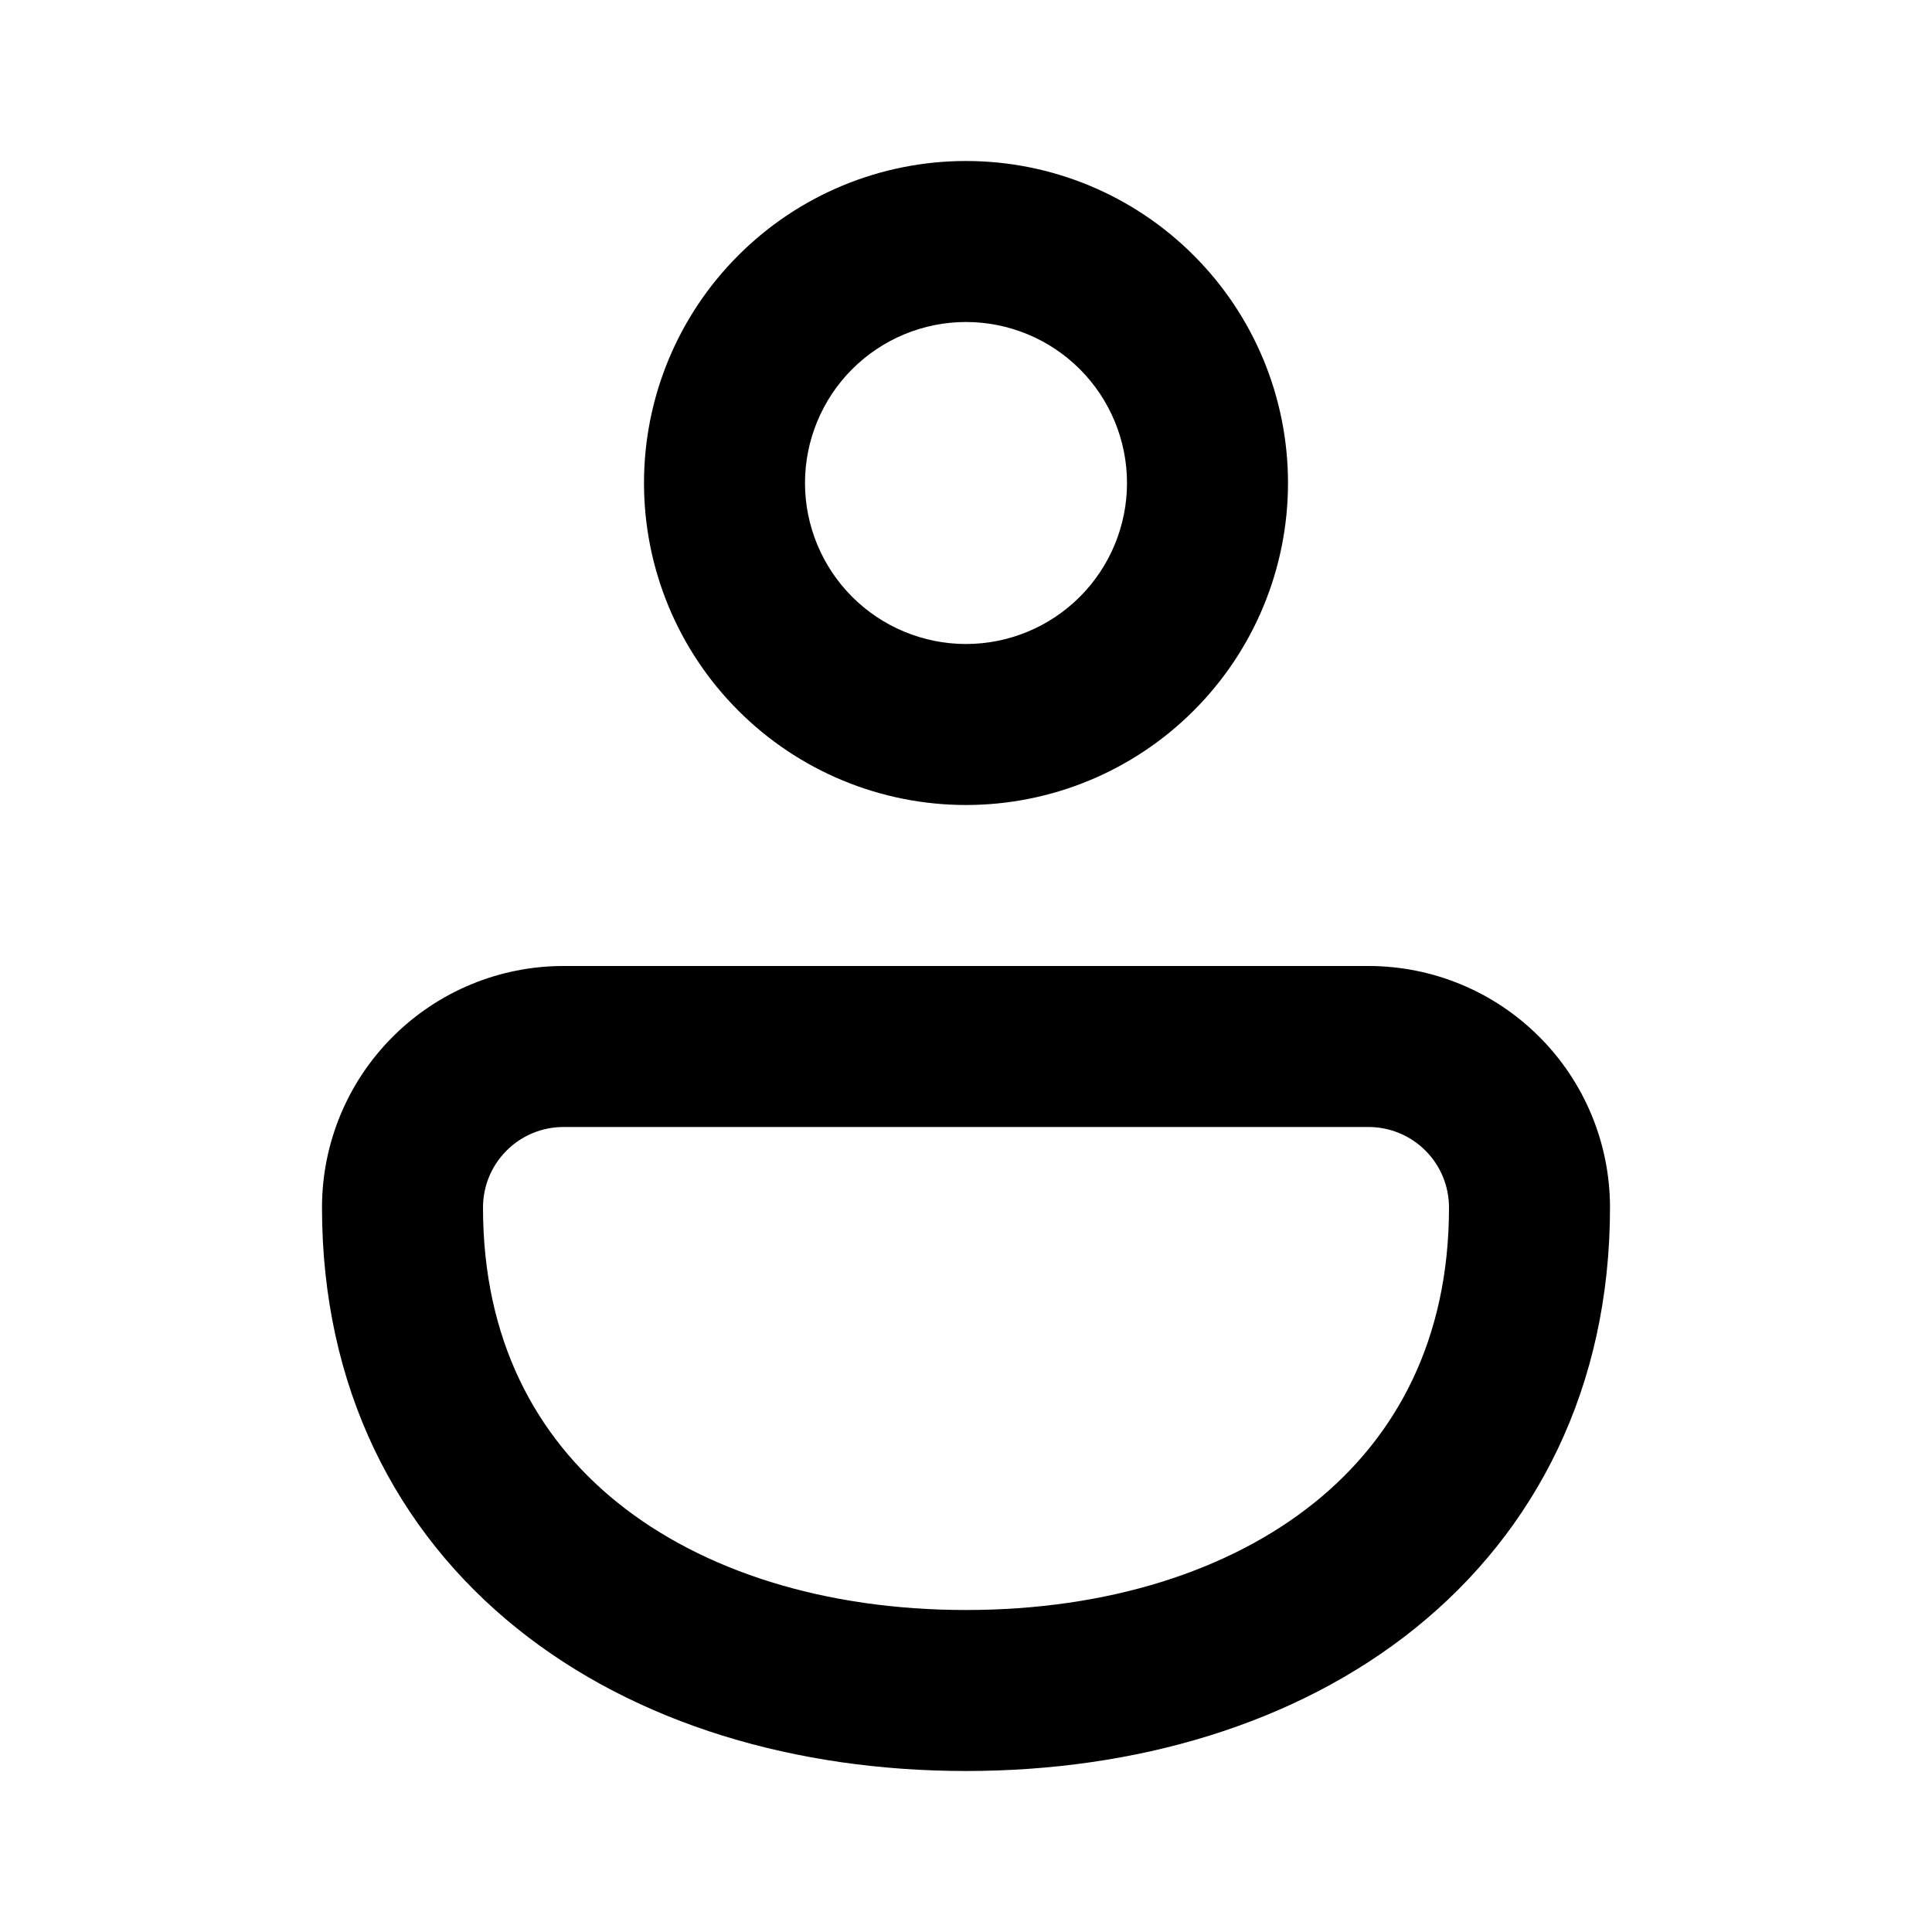
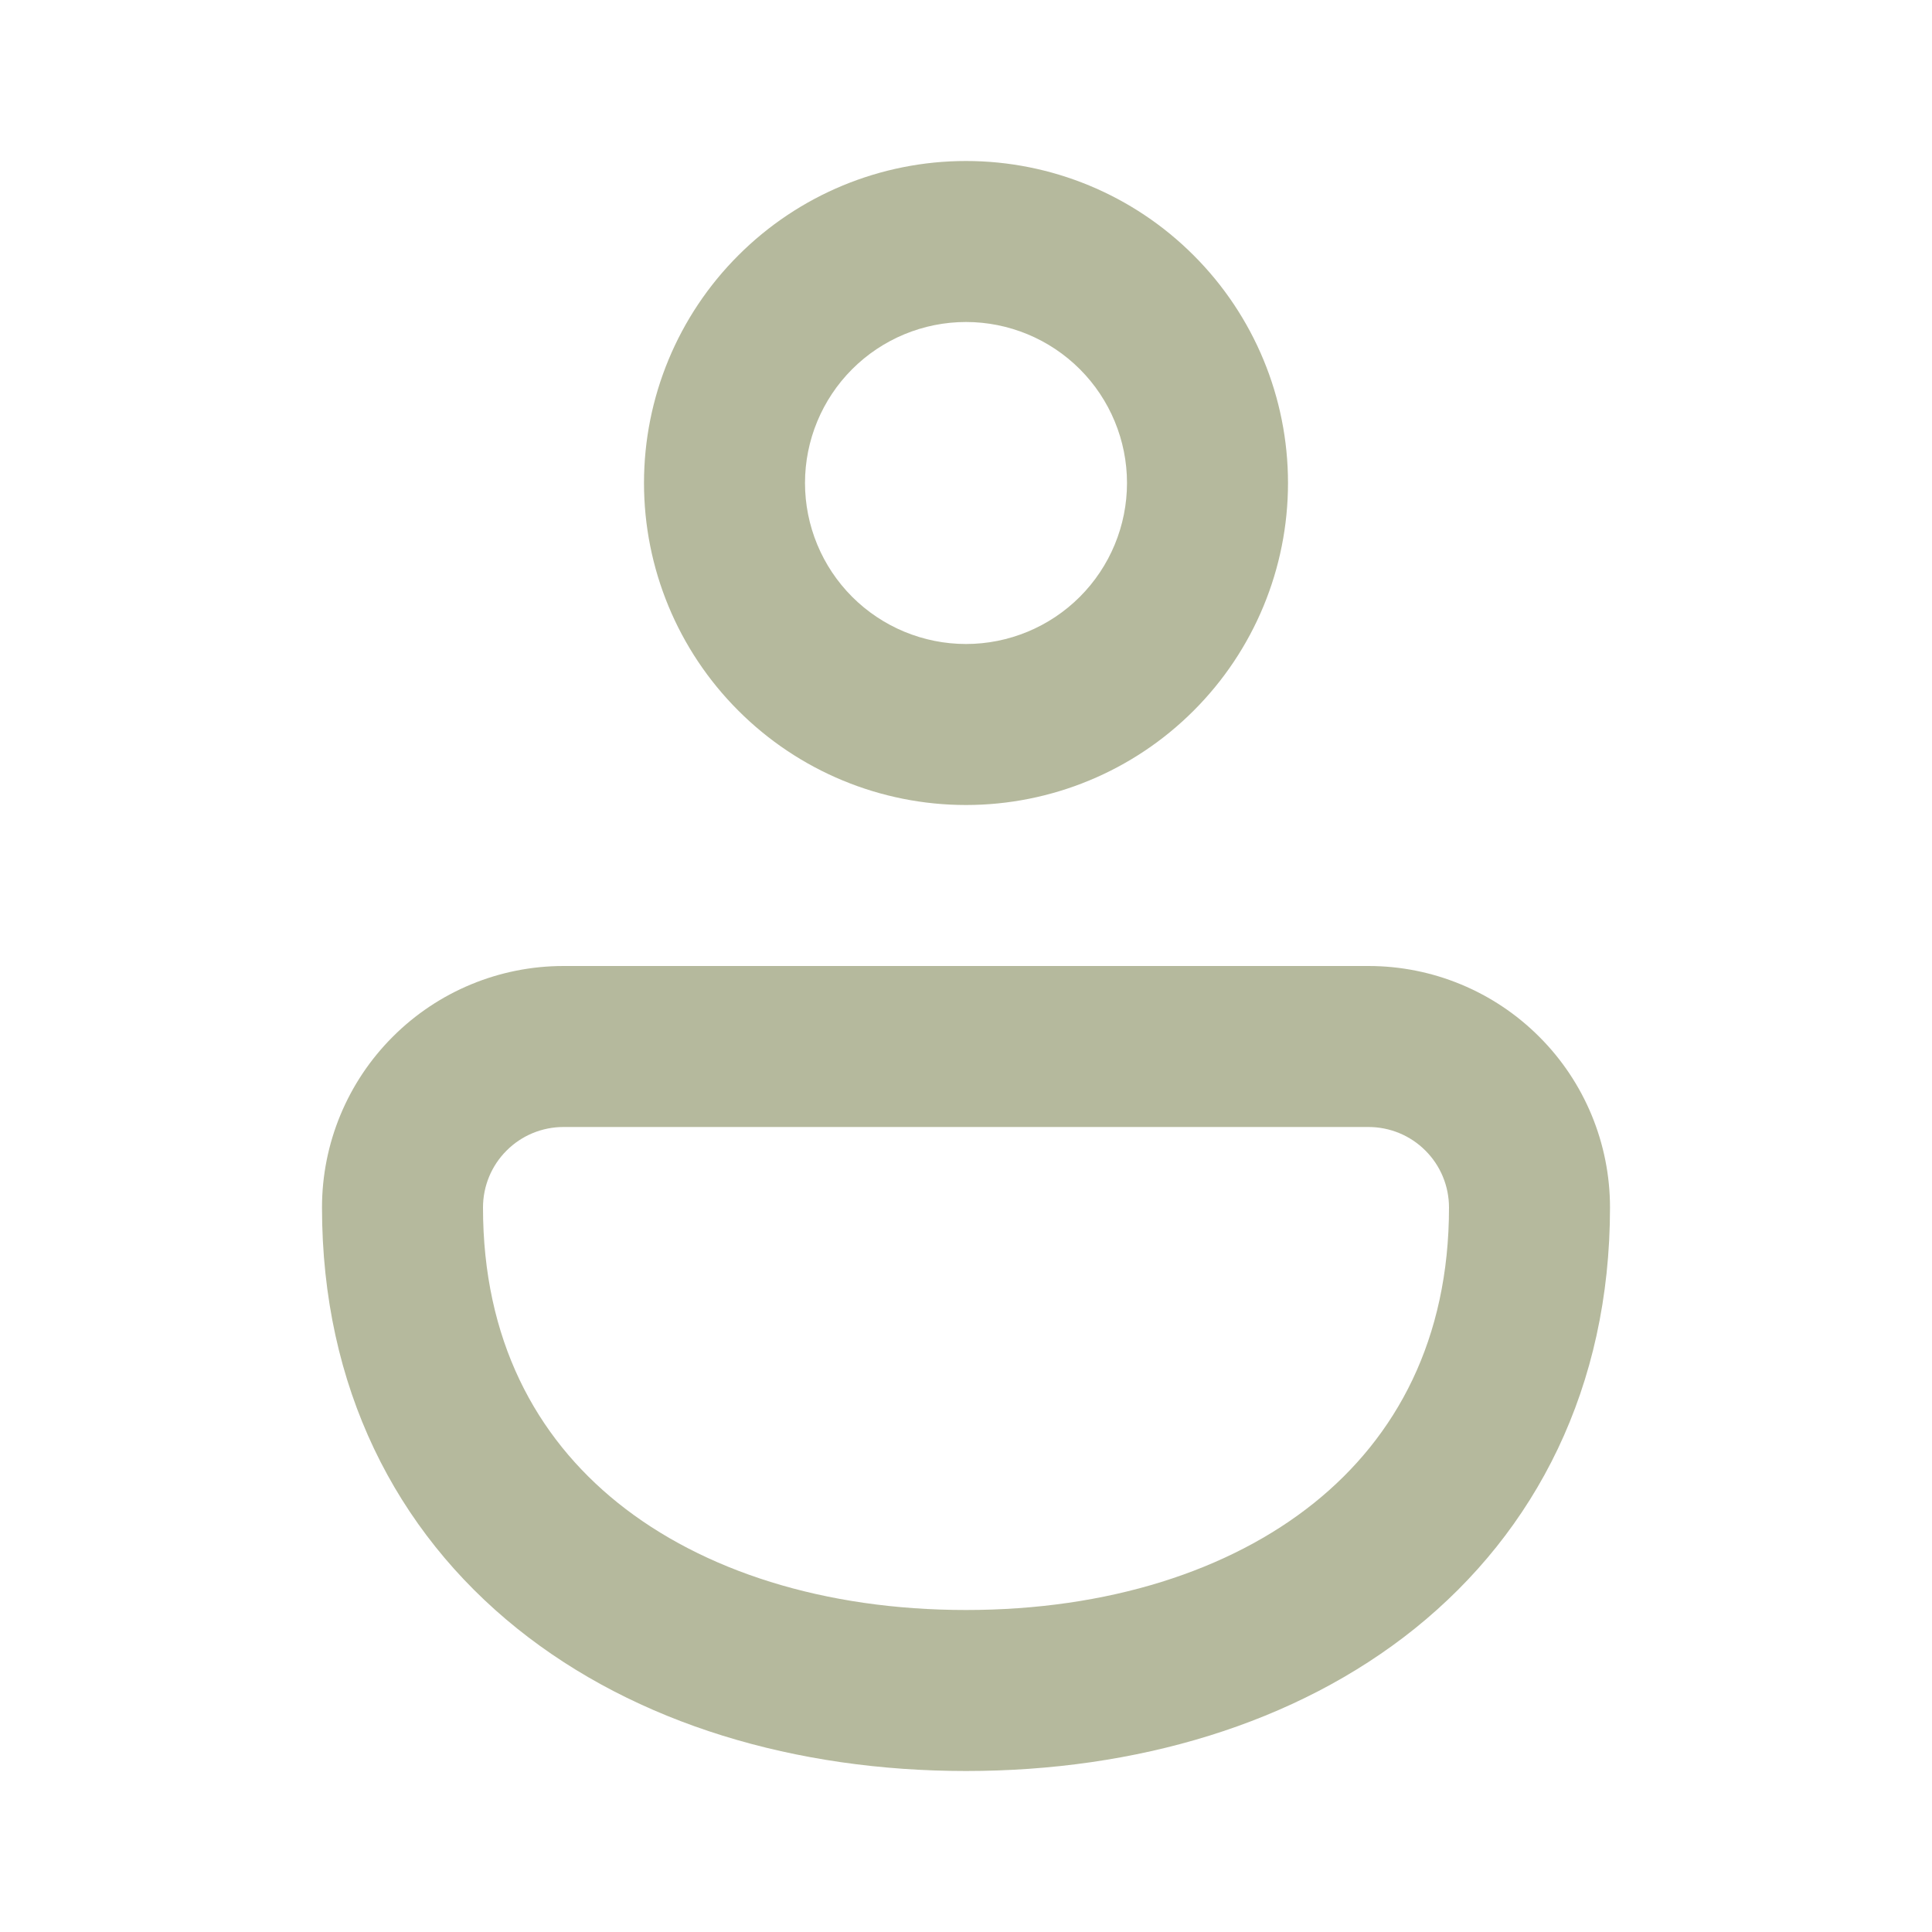
<svg xmlns="http://www.w3.org/2000/svg" width="24" height="24" viewBox="0 0 24 24" fill="none">
-   <path d="M12 2C10.939 2 9.922 2.421 9.172 3.172C8.421 3.922 8 4.939 8 6C8 7.061 8.421 8.078 9.172 8.828C9.922 9.579 10.939 10 12 10C13.061 10 14.078 9.579 14.828 8.828C15.579 8.078 16 7.061 16 6C16 4.939 15.579 3.922 14.828 3.172C14.078 2.421 13.061 2 12 2ZM10 6C10 5.47 10.211 4.961 10.586 4.586C10.961 4.211 11.47 4 12 4C12.53 4 13.039 4.211 13.414 4.586C13.789 4.961 14 5.47 14 6C14 6.53 13.789 7.039 13.414 7.414C13.039 7.789 12.53 8 12 8C11.47 8 10.961 7.789 10.586 7.414C10.211 7.039 10 6.53 10 6ZM17 12H7C6.204 12 5.441 12.316 4.879 12.879C4.316 13.441 4 14.204 4 15C4 17.232 4.918 19.02 6.424 20.23C7.906 21.42 9.894 22 12 22C14.106 22 16.094 21.42 17.576 20.23C19.08 19.02 20 17.232 20 15C20 14.204 19.684 13.441 19.121 12.879C18.559 12.316 17.796 12 17 12ZM7 14H17C17.265 14 17.52 14.105 17.707 14.293C17.895 14.48 18 14.735 18 15C18 16.634 17.35 17.846 16.324 18.67C15.272 19.514 13.76 20 12 20C10.24 20 8.728 19.514 7.676 18.67C6.65 17.846 6 16.634 6 15C6 14.735 6.105 14.48 6.293 14.293C6.48 14.105 6.735 14 7 14Z" fill="black" />
+   <path d="M12 2C10.939 2 9.922 2.421 9.172 3.172C8.421 3.922 8 4.939 8 6C8 7.061 8.421 8.078 9.172 8.828C9.922 9.579 10.939 10 12 10C13.061 10 14.078 9.579 14.828 8.828C15.579 8.078 16 7.061 16 6C16 4.939 15.579 3.922 14.828 3.172C14.078 2.421 13.061 2 12 2ZM10 6C10 5.47 10.211 4.961 10.586 4.586C10.961 4.211 11.47 4 12 4C12.53 4 13.039 4.211 13.414 4.586C13.789 4.961 14 5.47 14 6C14 6.53 13.789 7.039 13.414 7.414C13.039 7.789 12.53 8 12 8C11.47 8 10.961 7.789 10.586 7.414C10.211 7.039 10 6.53 10 6ZM17 12H7C6.204 12 5.441 12.316 4.879 12.879C4.316 13.441 4 14.204 4 15C4 17.232 4.918 19.02 6.424 20.23C7.906 21.42 9.894 22 12 22C14.106 22 16.094 21.42 17.576 20.23C19.08 19.02 20 17.232 20 15C20 14.204 19.684 13.441 19.121 12.879C18.559 12.316 17.796 12 17 12ZM7 14H17C17.265 14 17.52 14.105 17.707 14.293C17.895 14.48 18 14.735 18 15C18 16.634 17.35 17.846 16.324 18.67C15.272 19.514 13.76 20 12 20C10.24 20 8.728 19.514 7.676 18.67C6.65 17.846 6 16.634 6 15C6 14.735 6.105 14.48 6.293 14.293C6.48 14.105 6.735 14 7 14Z" fill="#B5B99D" />
</svg>
